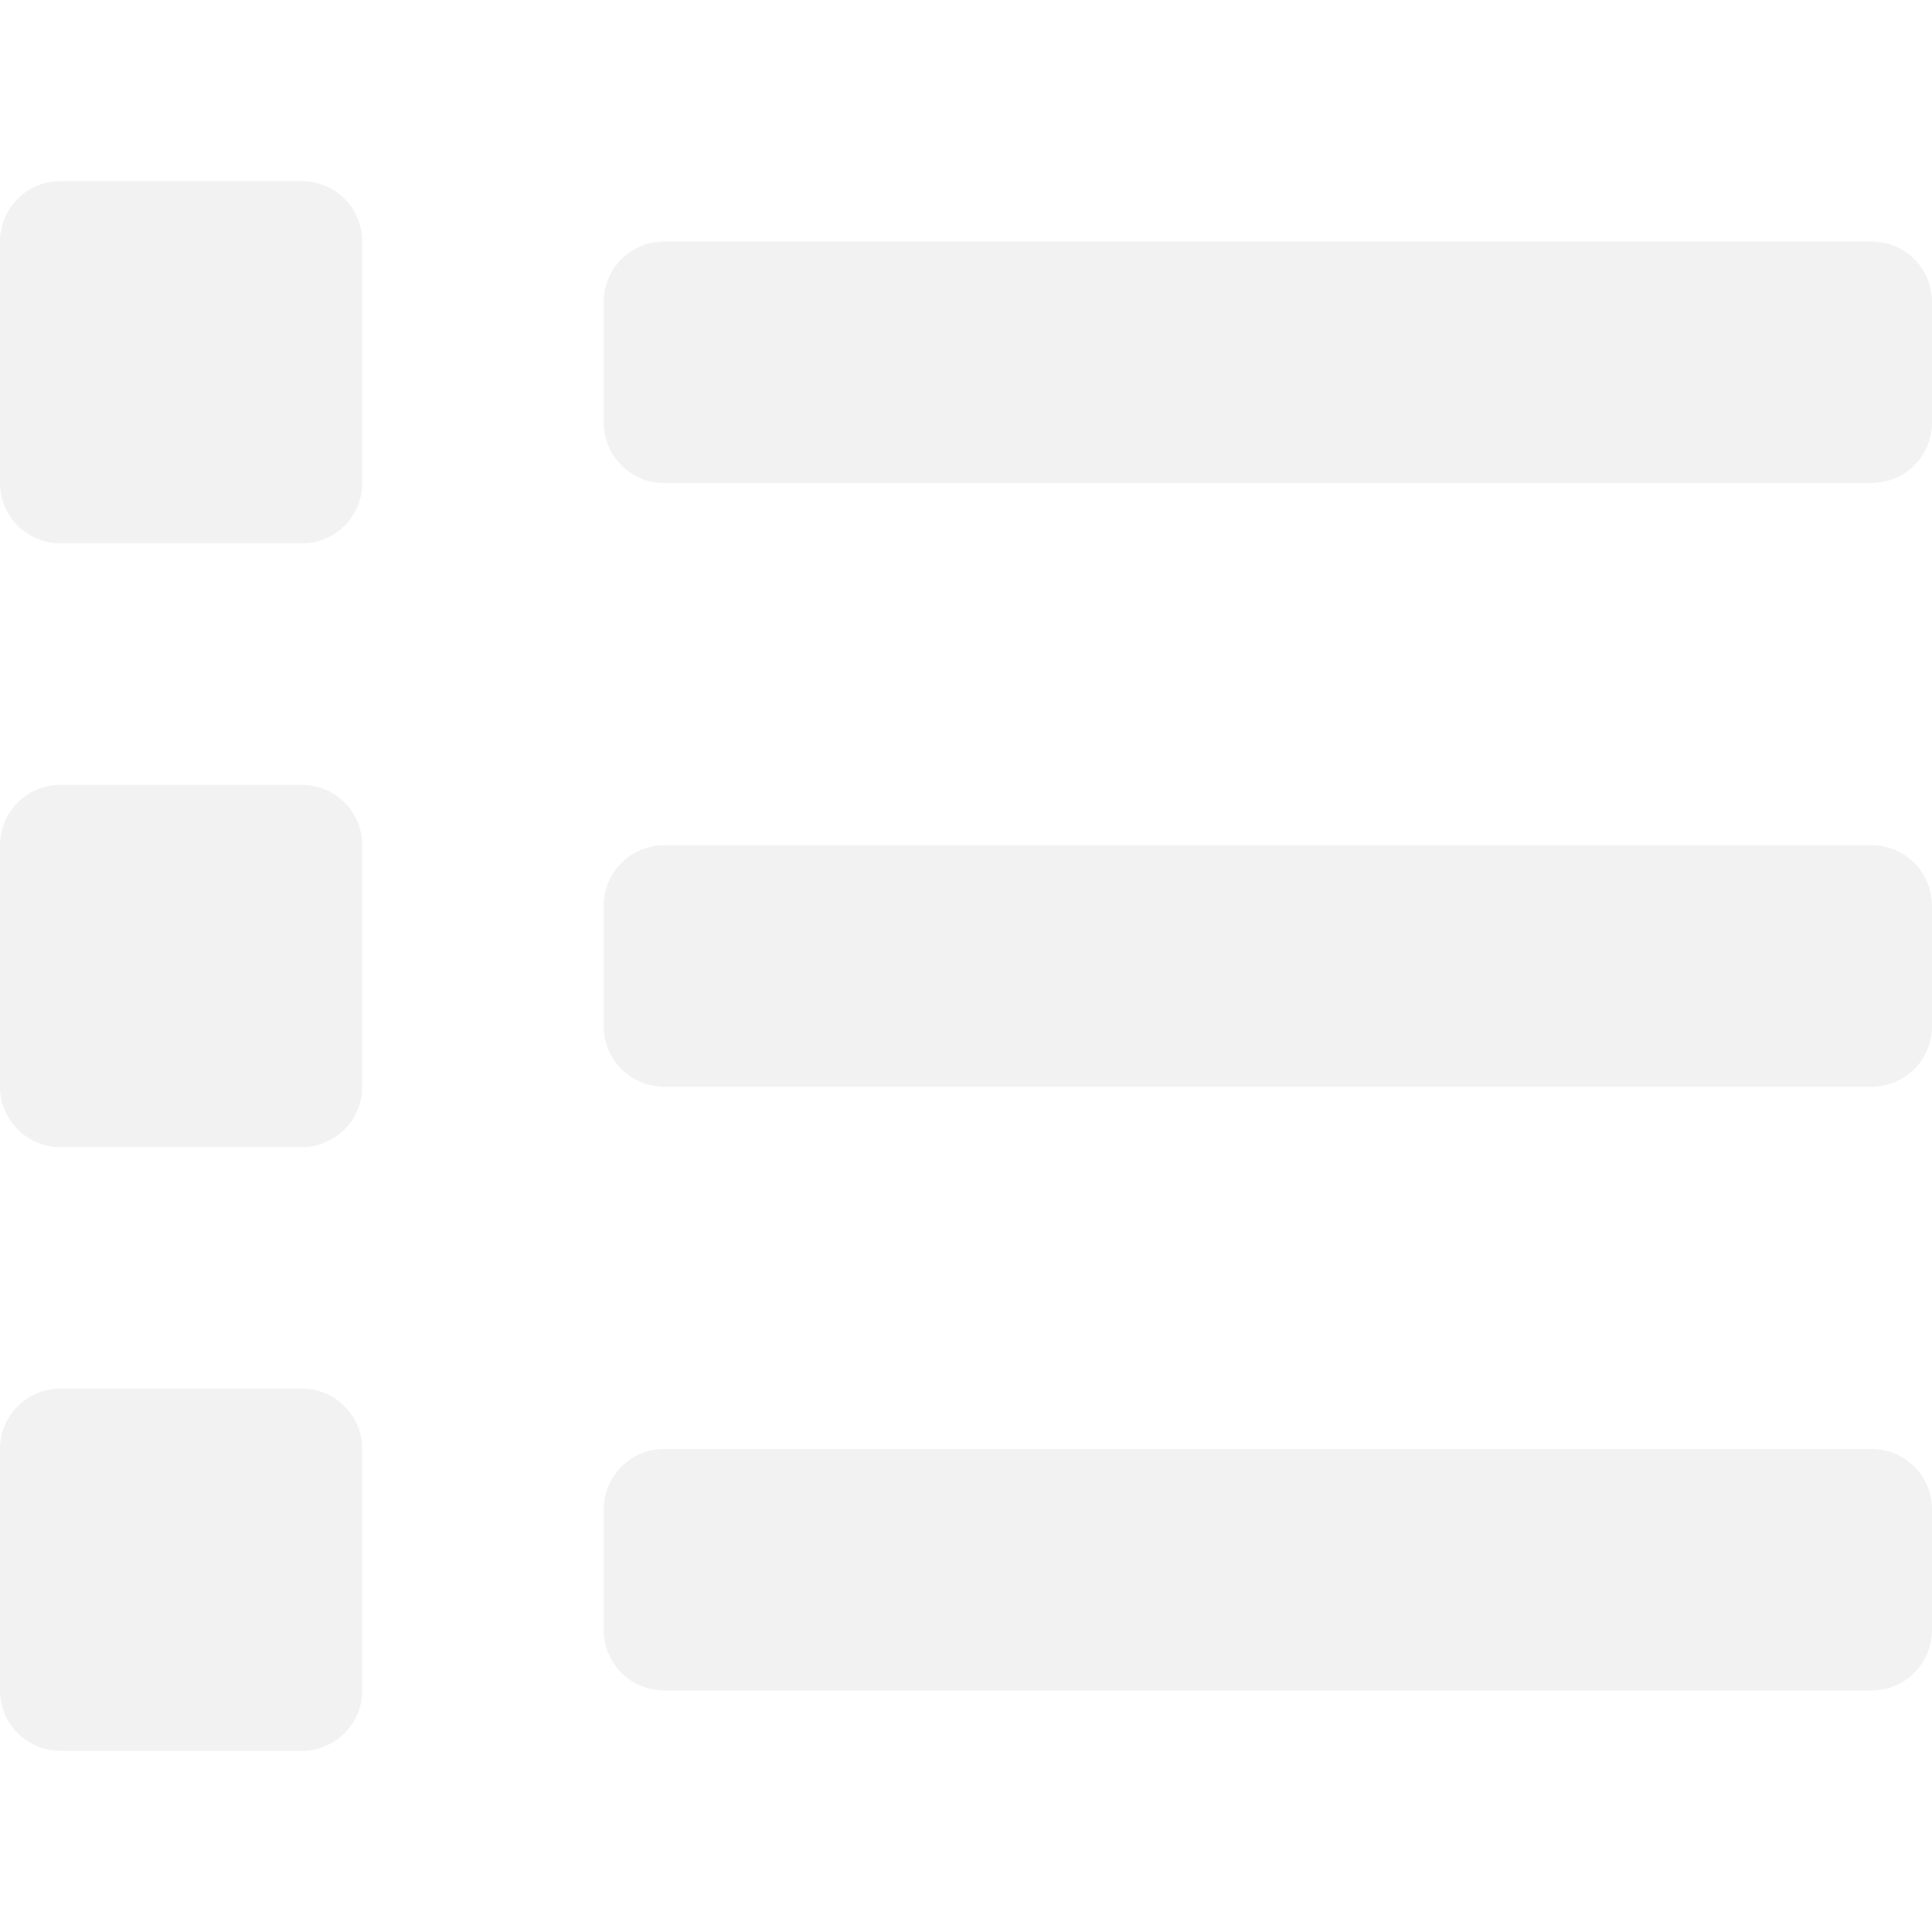
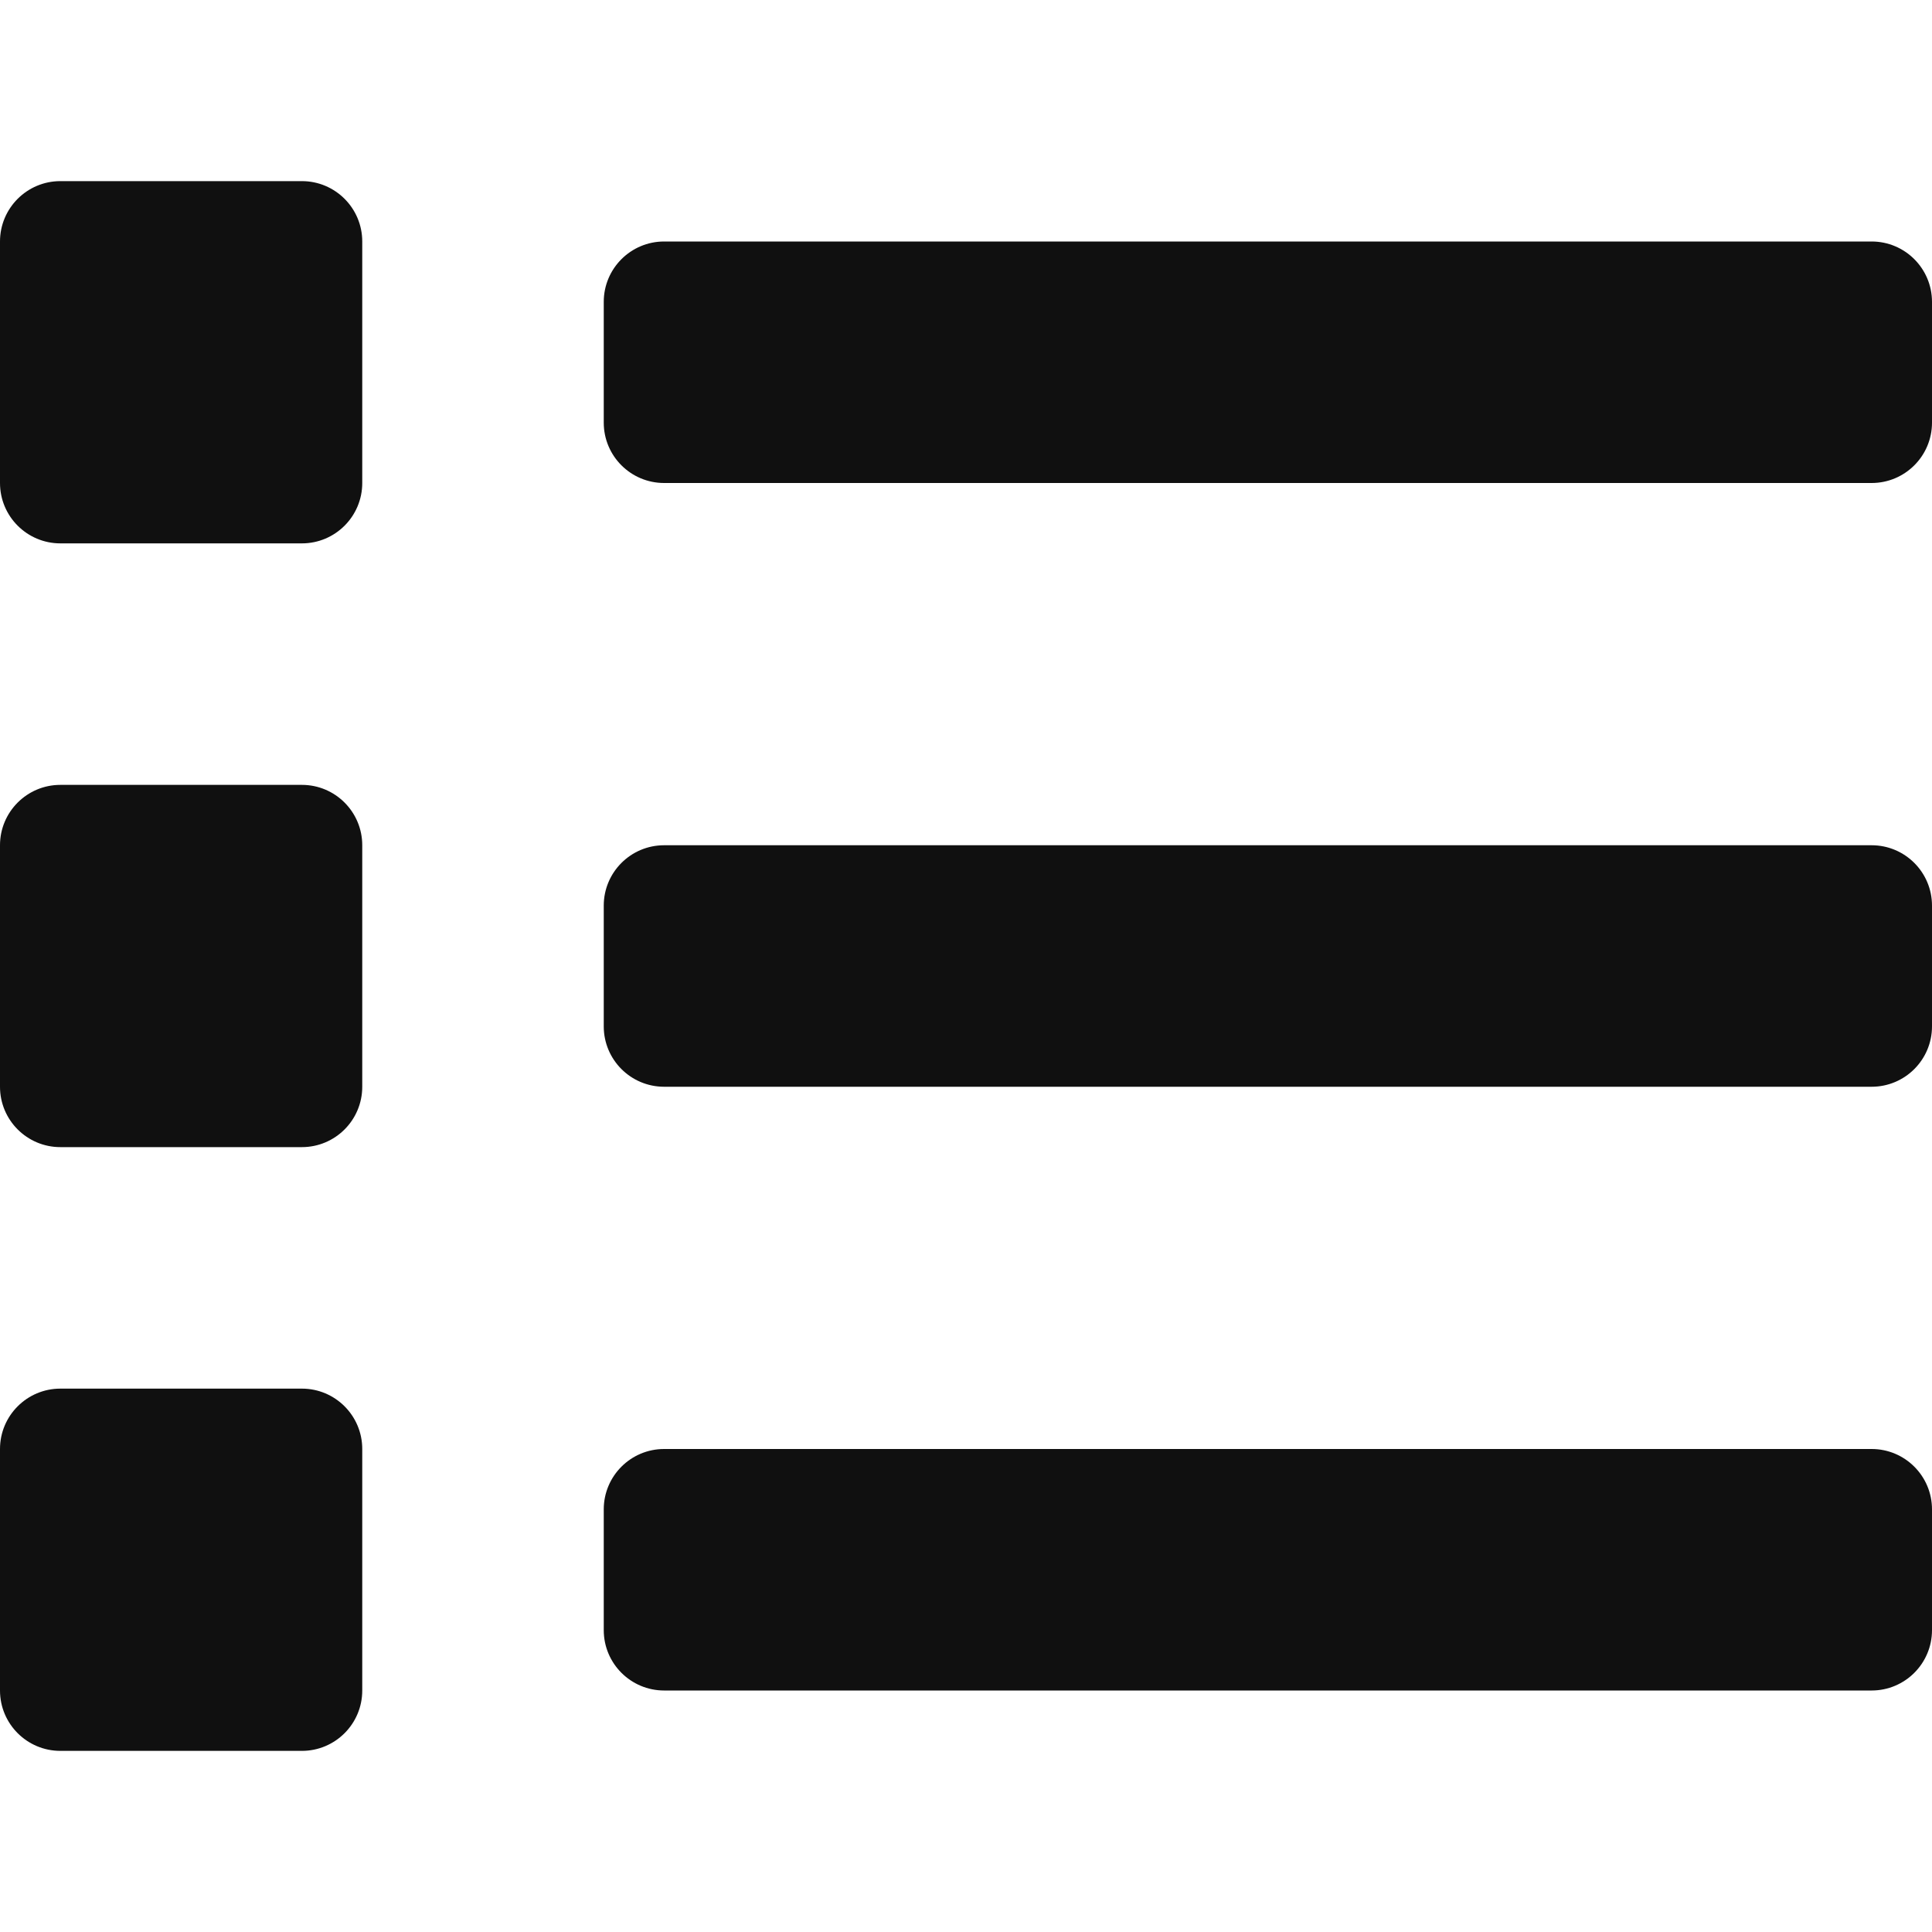
- <svg xmlns="http://www.w3.org/2000/svg" viewBox="0 0 512 512" width="1.2rem" fill="#f2f2f2">
+ <svg xmlns="http://www.w3.org/2000/svg" viewBox="0 0 512 512" width="1.2rem" fill="#101010">
  <path d="M80 368H16a16 16 0 0 0-16 16v64a16 16 0 0 0 16 16h64a16 16 0 0 0 16-16v-64a16 16 0 0 0-16-16zm0-320H16A16 16 0 0 0 0 64v64a16 16 0 0 0 16 16h64a16 16 0 0 0 16-16V64a16 16 0 0 0-16-16zm0 160H16a16 16 0 0 0-16 16v64a16 16 0 0 0 16 16h64a16 16 0 0 0 16-16v-64a16 16 0 0 0-16-16zm416 176H176a16 16 0 0 0-16 16v32a16 16 0 0 0 16 16h320a16 16 0 0 0 16-16v-32a16 16 0 0 0-16-16zm0-320H176a16 16 0 0 0-16 16v32a16 16 0 0 0 16 16h320a16 16 0 0 0 16-16V80a16 16 0 0 0-16-16zm0 160H176a16 16 0 0 0-16 16v32a16 16 0 0 0 16 16h320a16 16 0 0 0 16-16v-32a16 16 0 0 0-16-16z" />
</svg>
